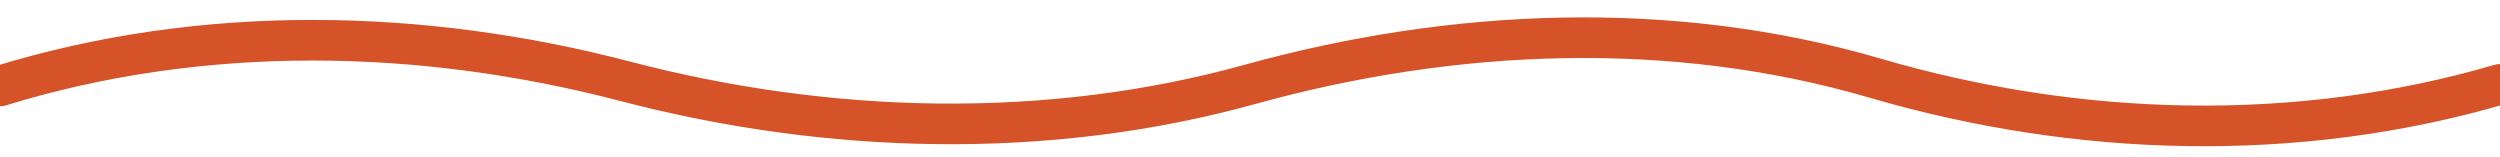
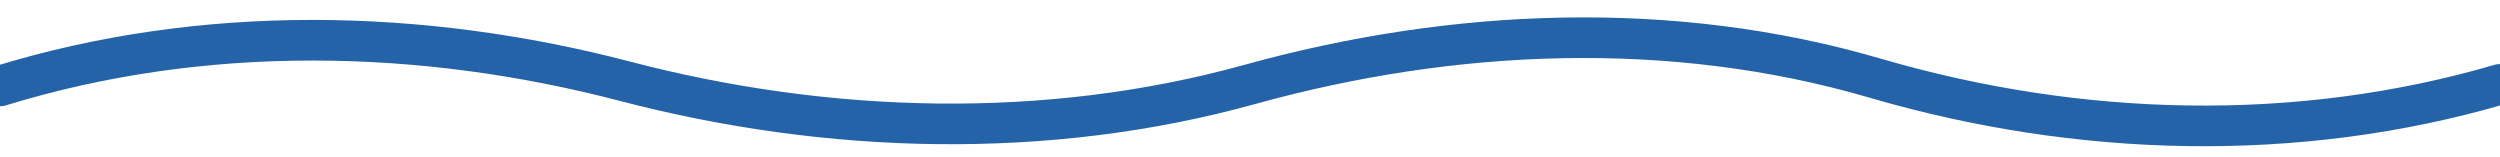
<svg xmlns="http://www.w3.org/2000/svg" viewBox="0 0 160 10" preserveAspectRatio="none">
-   <path d="M0 5.5C13 1.5 27 1.8 40 5.2S67 9 80 5.4 107 1.2 120 5s27 4.2 40 .4" fill="none" stroke="#d6532a" stroke-width="2.6" stroke-linecap="round" />
+   <path d="M0 5.5C13 1.5 27 1.8 40 5.2S67 9 80 5.4 107 1.2 120 5s27 4.2 40 .4" fill="none" stroke="#2563a8" stroke-width="2.6" stroke-linecap="round" />
</svg>
